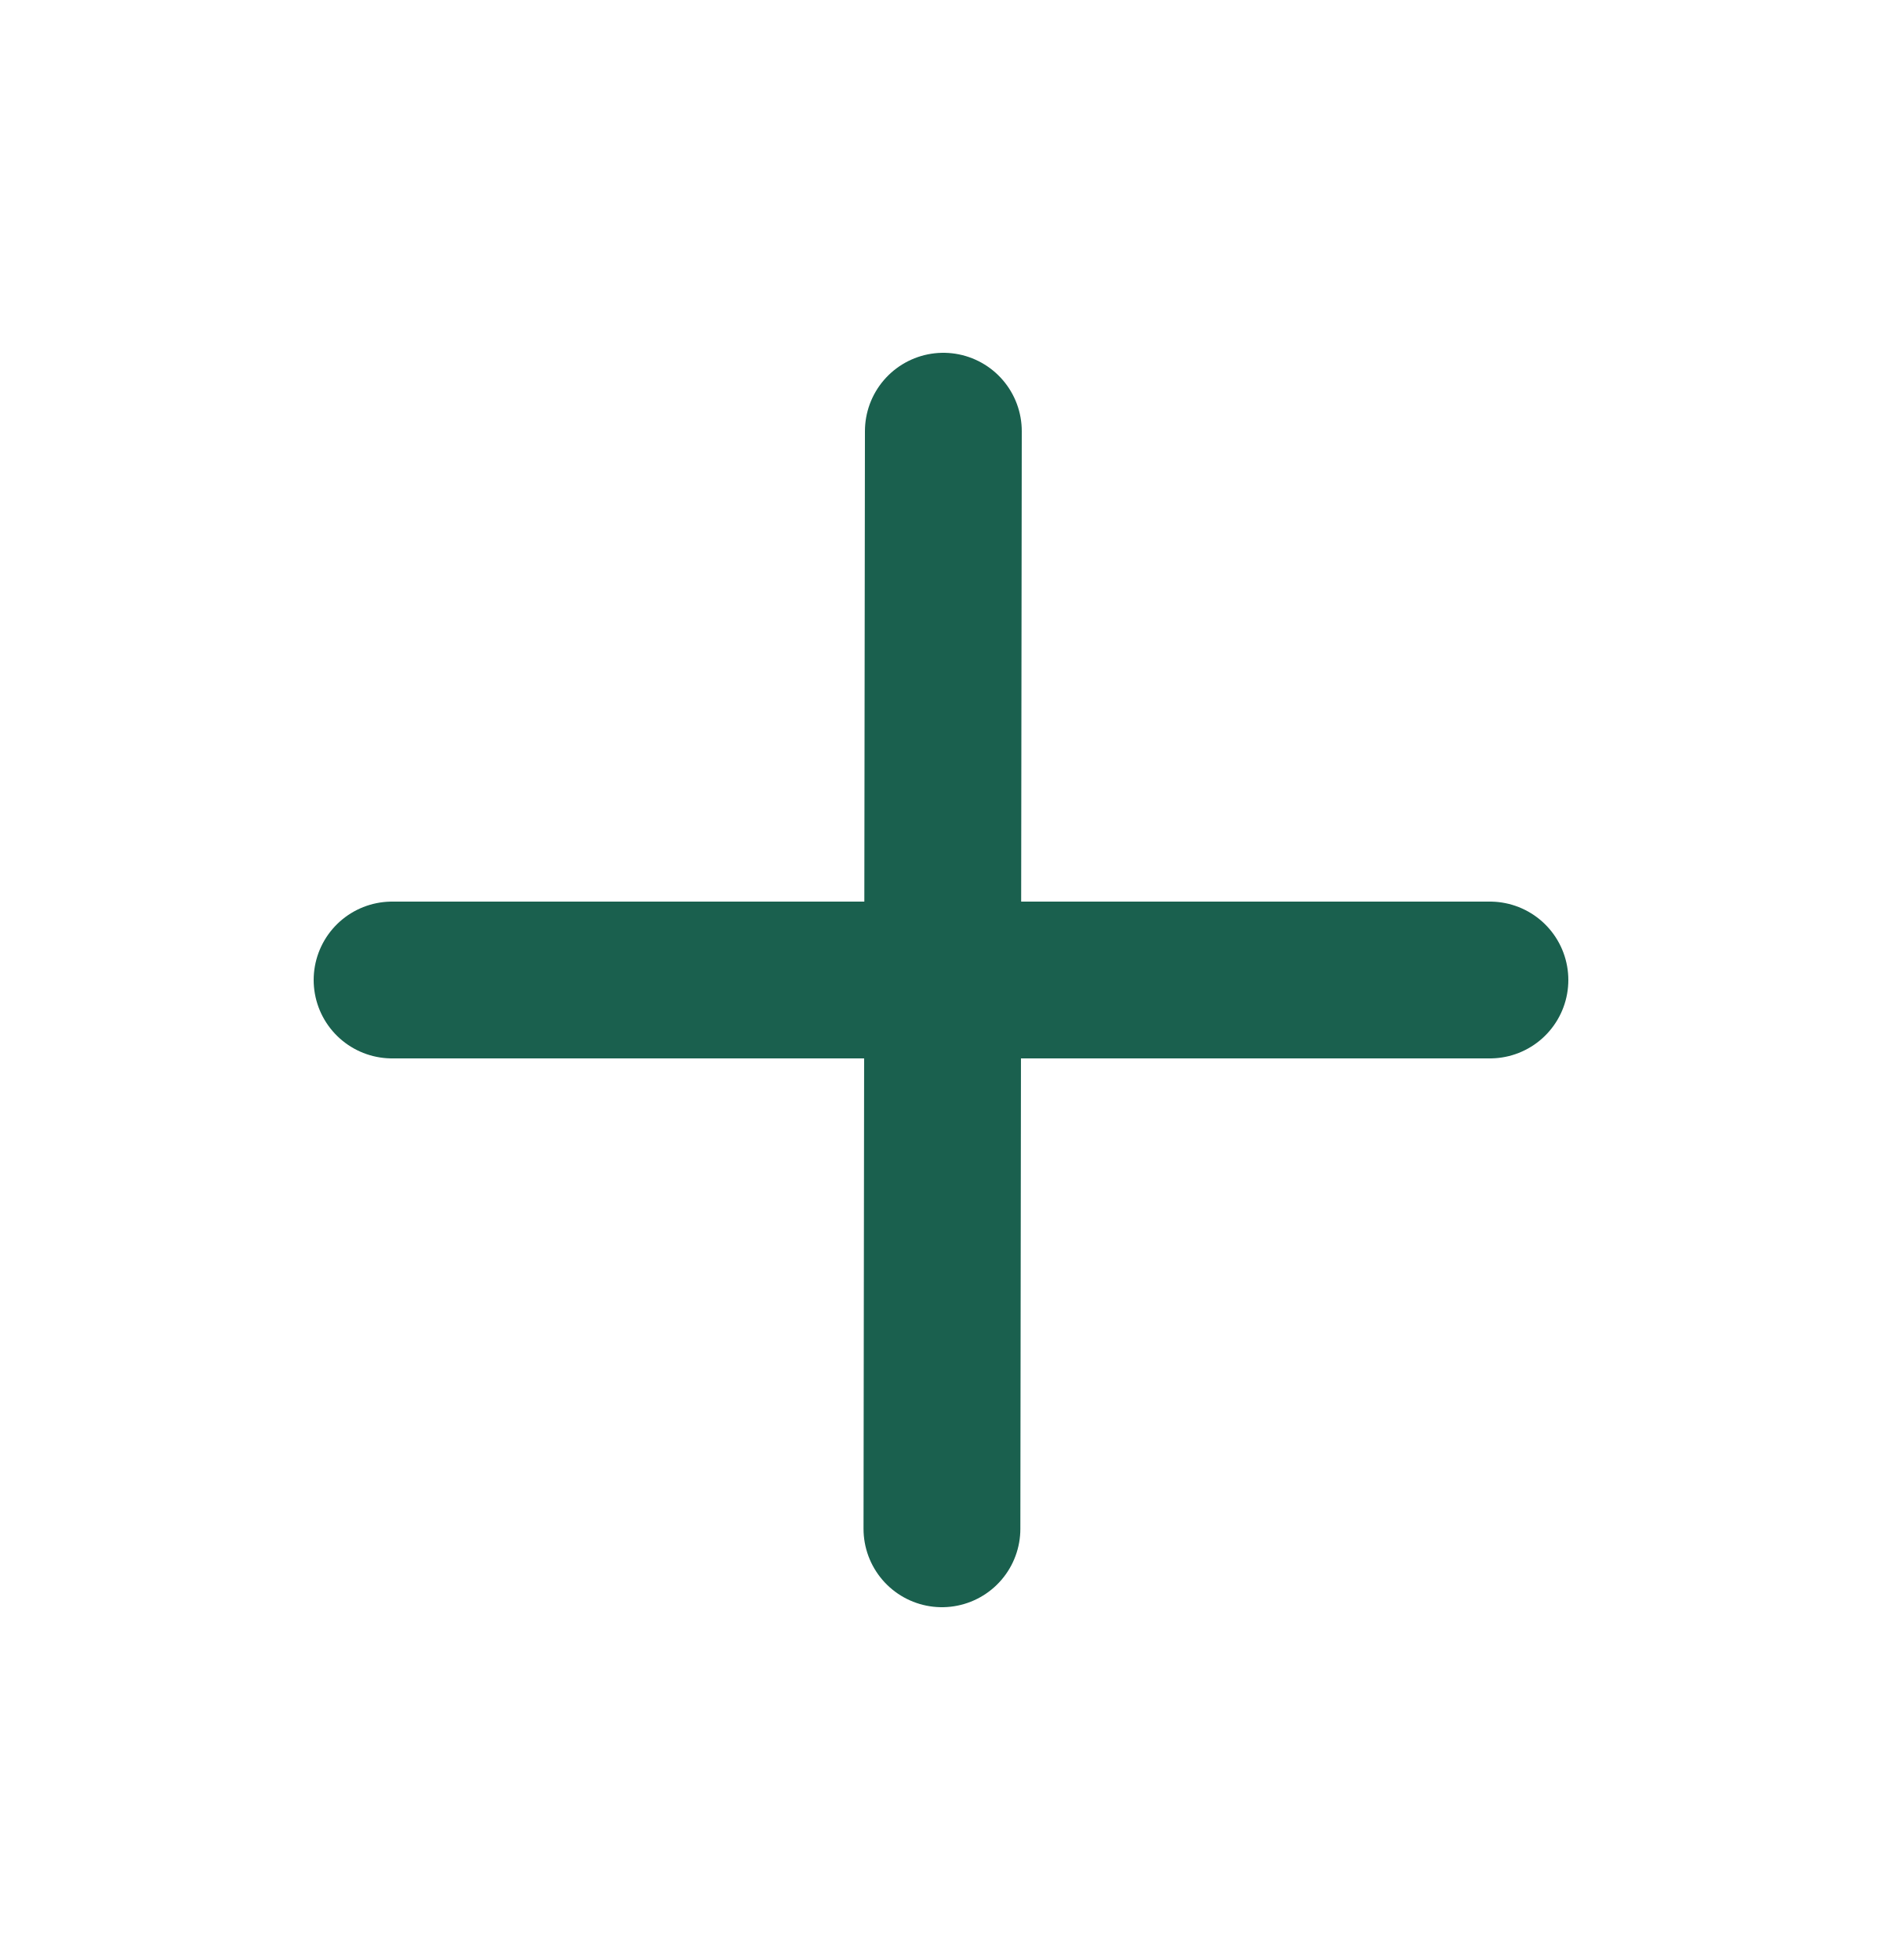
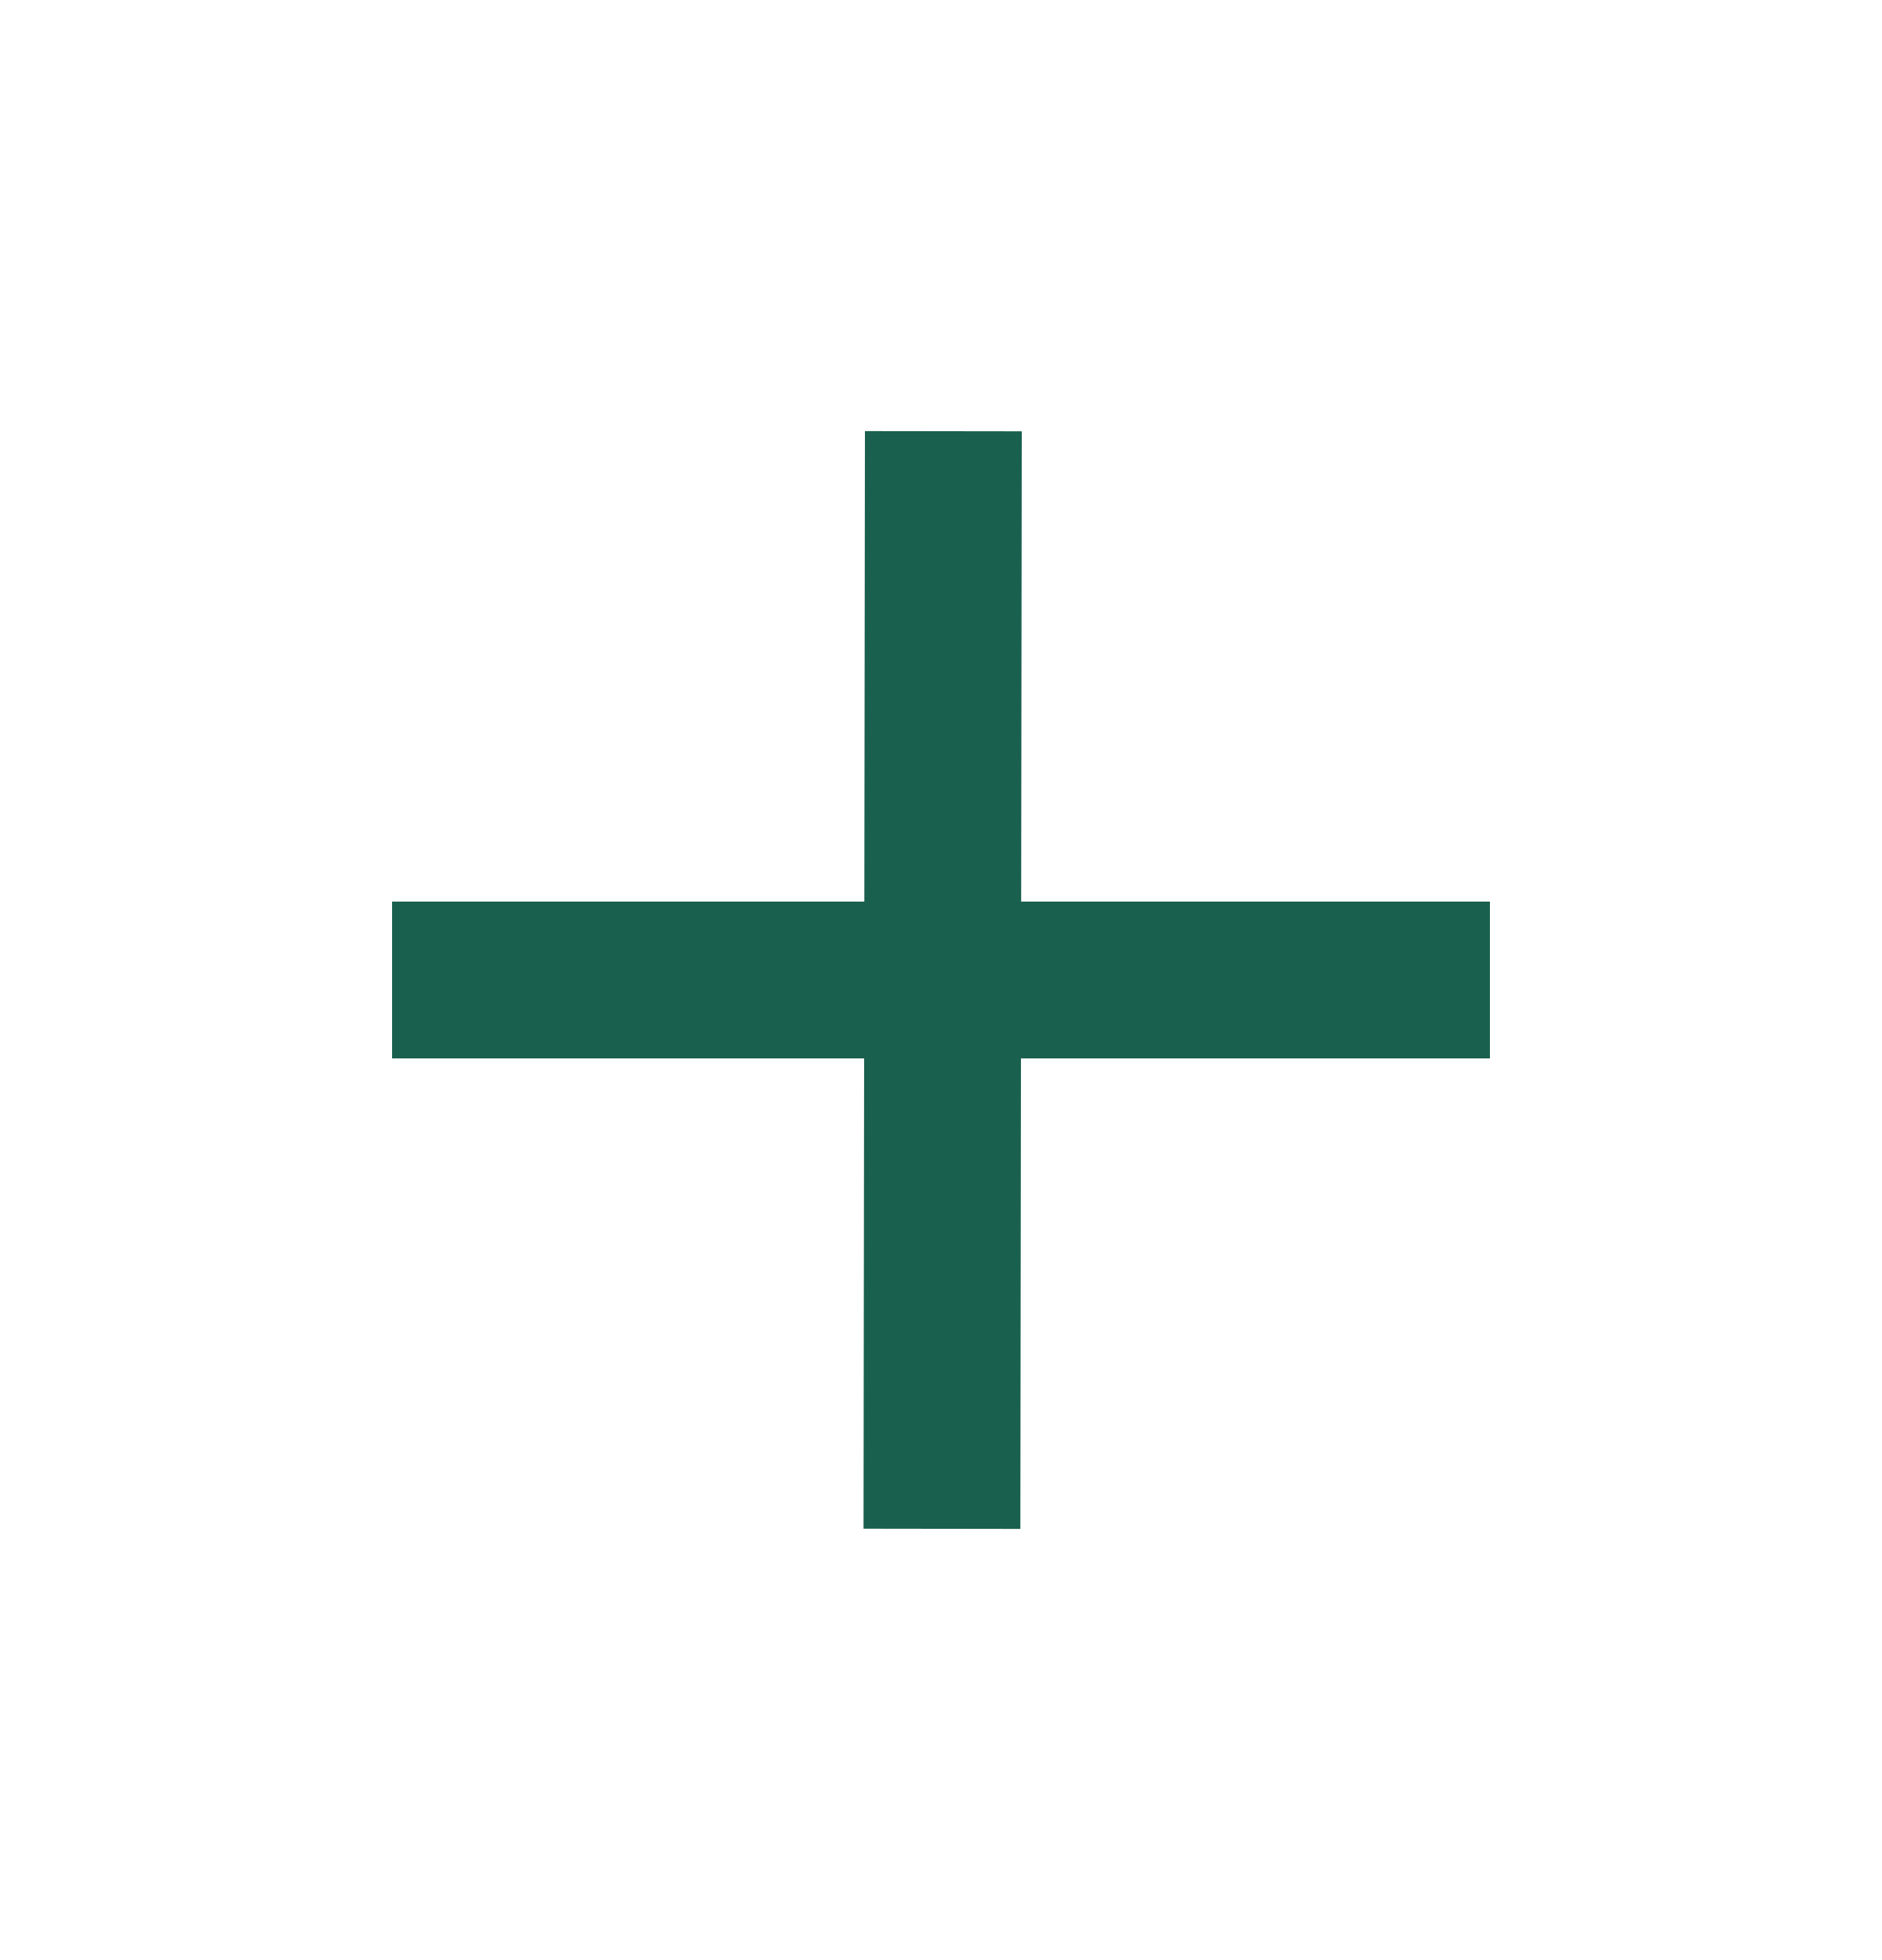
<svg xmlns="http://www.w3.org/2000/svg" width="24" height="25" viewBox="0 0 24 25" fill="none">
-   <path d="M12.03 5.5L12.012 19.5" stroke="#1A604E" stroke-width="2" stroke-linecap="round" stroke-linejoin="round" />
-   <path d="M5 12.5H19" stroke="#1A604E" stroke-width="2" stroke-linecap="round" stroke-linejoin="round" />
+   <path d="M12.03 5.5L12.012 19.5" stroke="#1A604E" stroke-width="2" strokeLinecap="round" stroke-linejoin="round" />
+   <path d="M5 12.5H19" stroke="#1A604E" stroke-width="2" strokeLinecap="round" stroke-linejoin="round" />
</svg>
